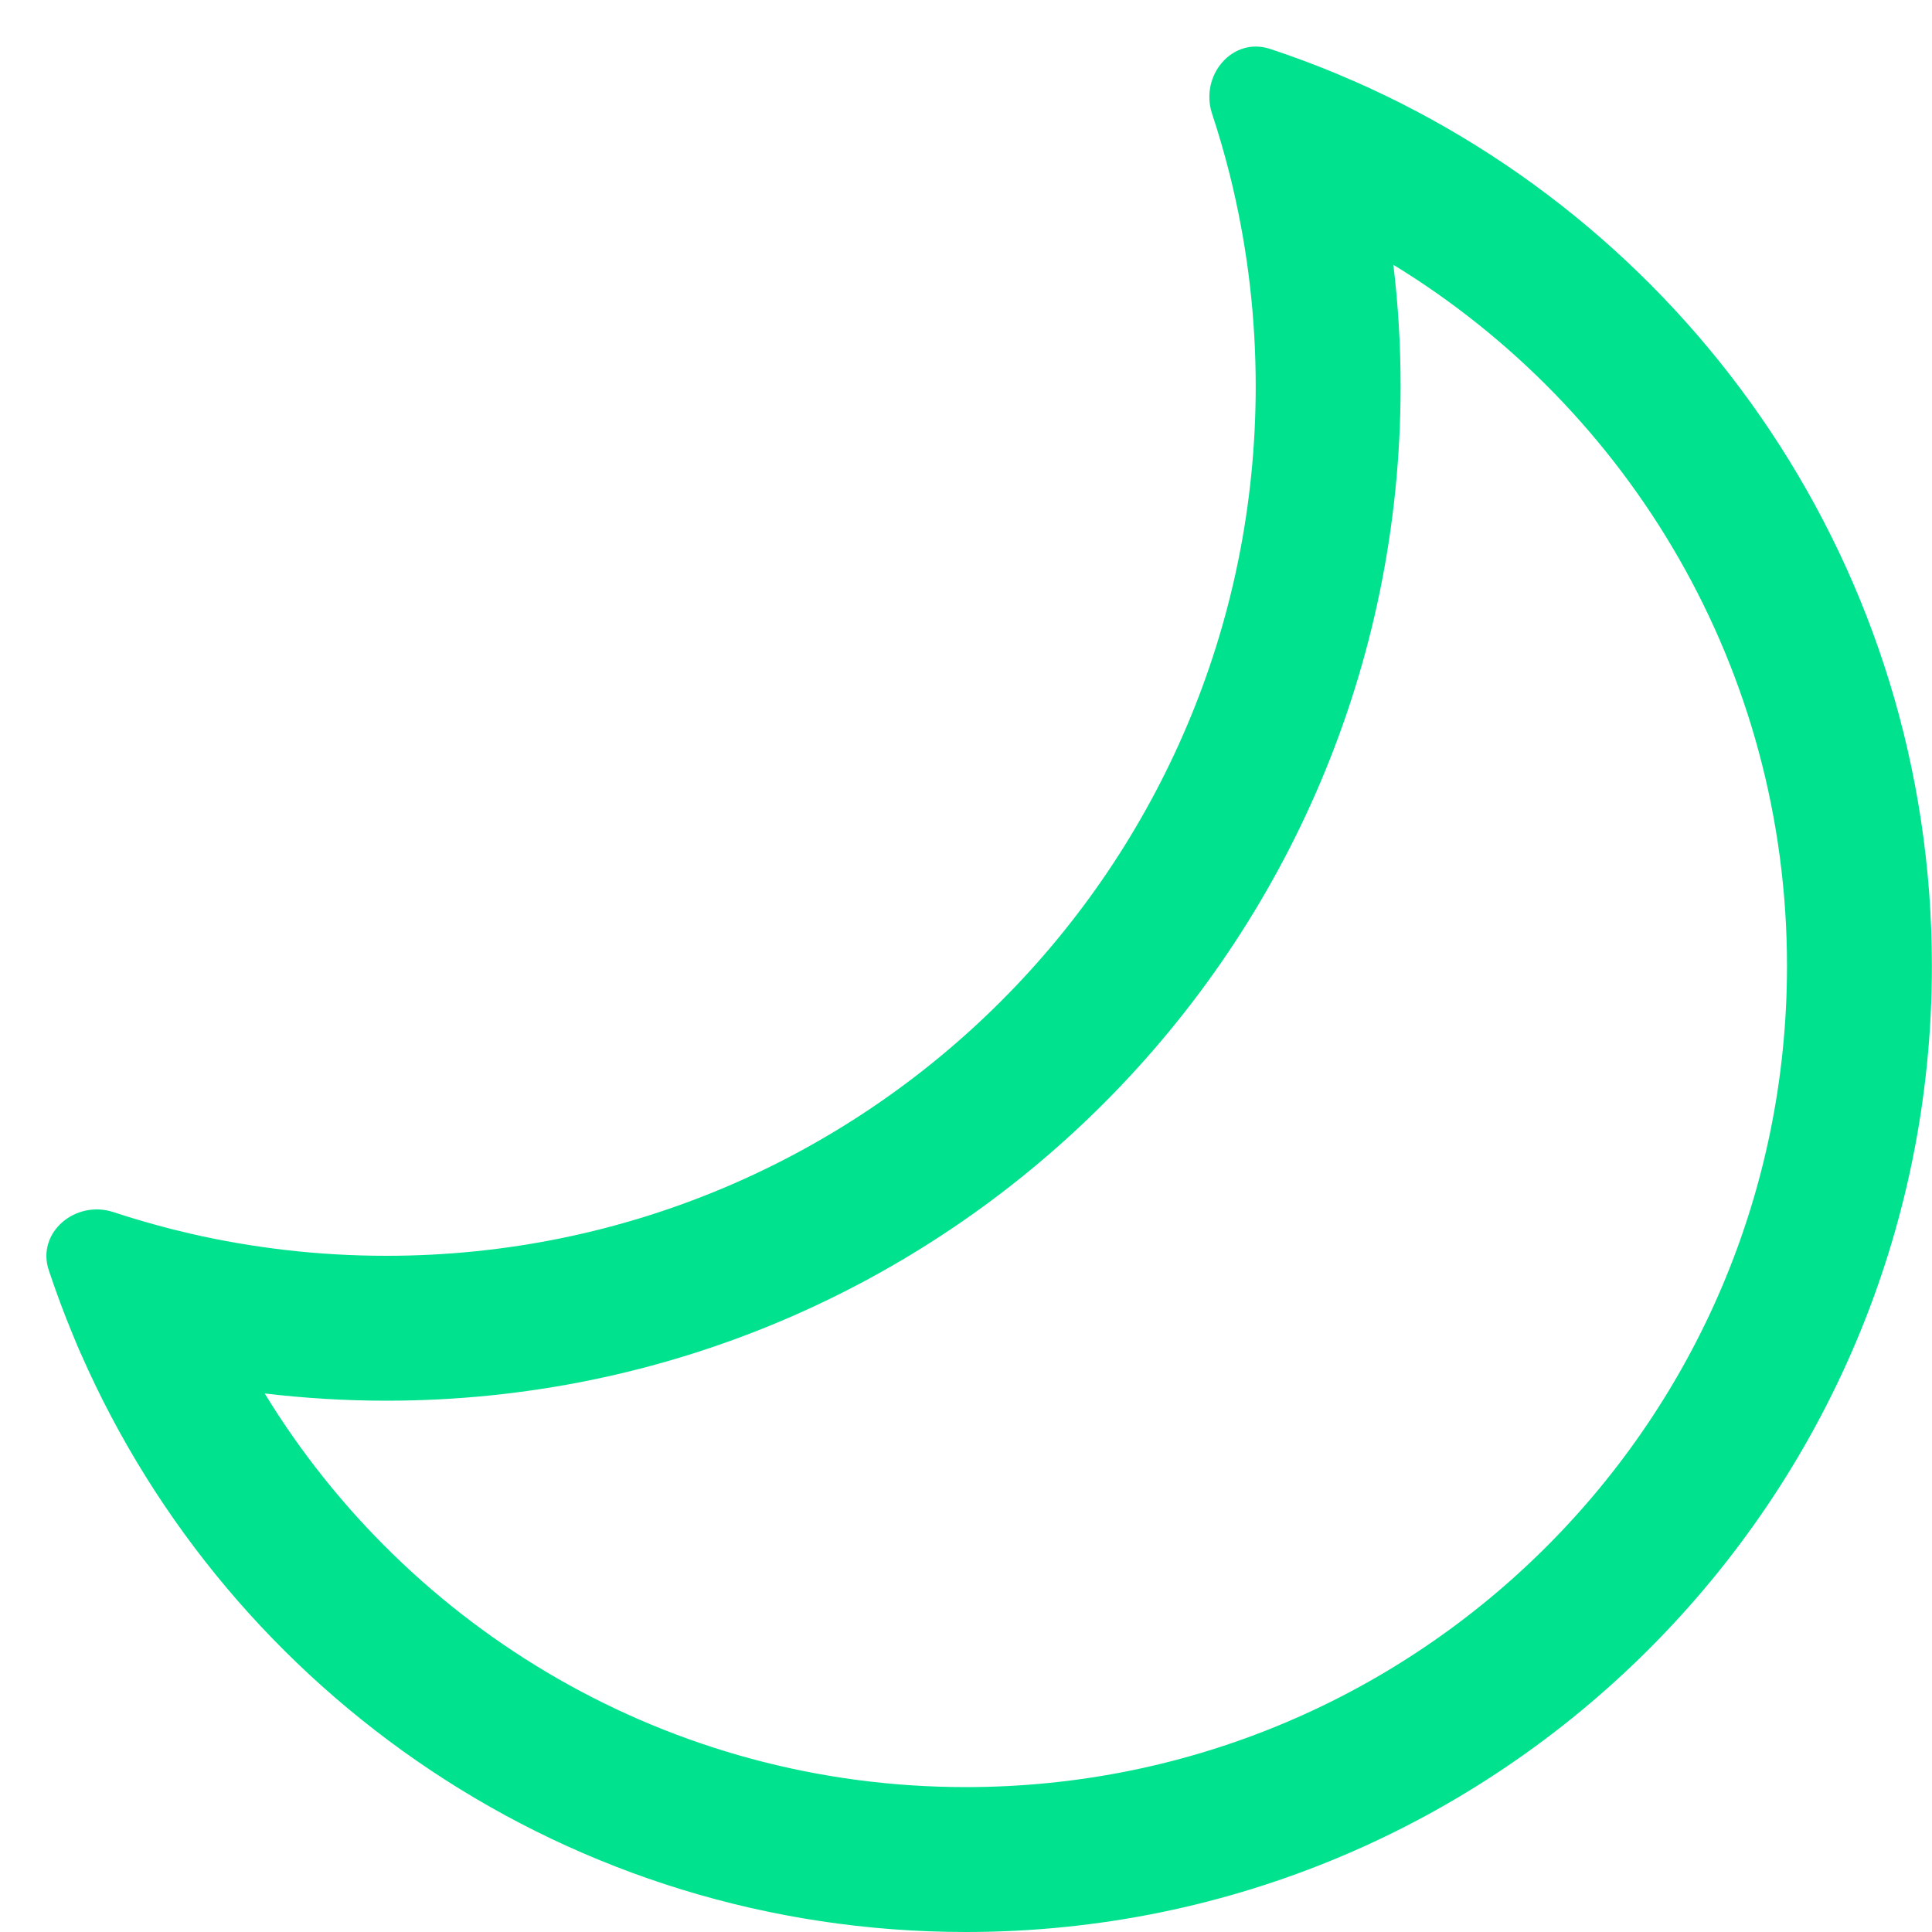
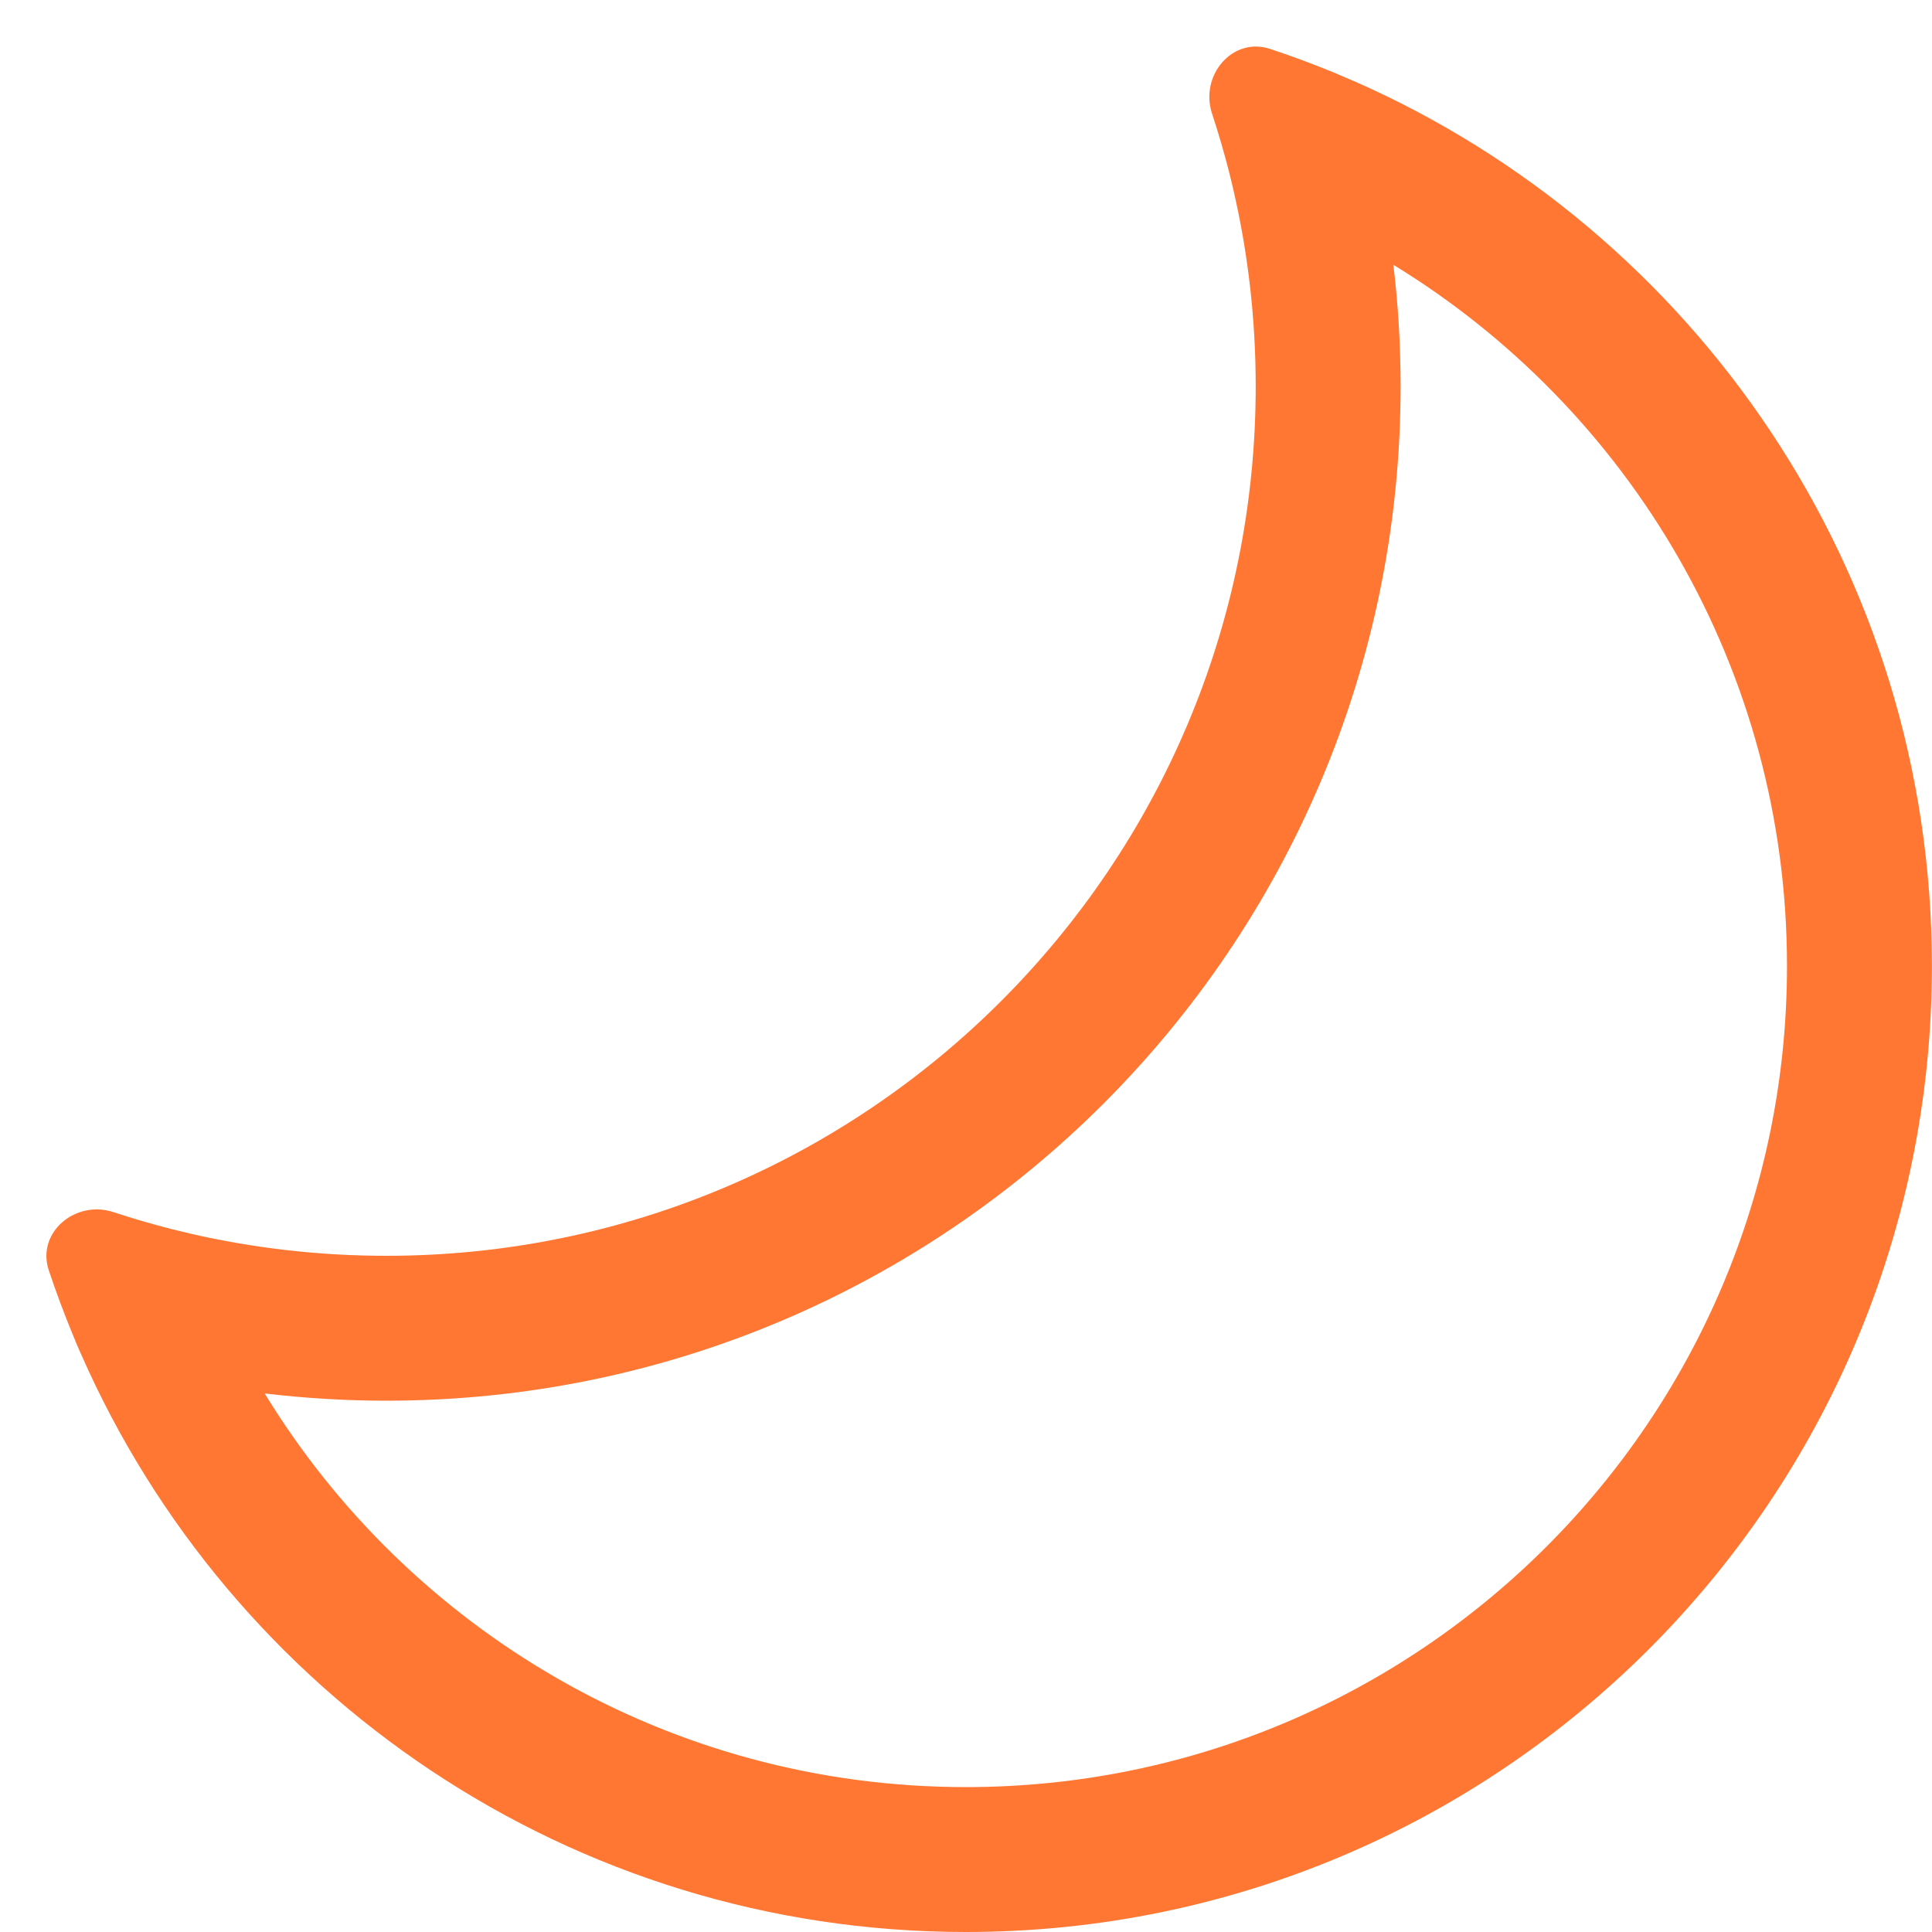
<svg xmlns="http://www.w3.org/2000/svg" width="20" height="20" viewBox="0 0 20 20" fill="none">
-   <path fill-rule="evenodd" clip-rule="evenodd" d="M14.499 4C14.499 9.799 9.798 14.5 3.999 14.5C3.573 14.5 3.153 14.474 2.74 14.425C4.233 16.87 6.927 18.5 9.999 18.5C14.693 18.5 18.499 14.695 18.499 10C18.499 6.928 16.869 4.235 14.424 2.741C14.474 3.154 14.499 3.574 14.499 4ZM12.767 1.961C12.919 2.616 12.999 3.298 12.999 4C12.999 8.97 8.97 13 3.999 13C3.297 13 2.615 12.919 1.959 12.768C1.958 12.767 1.956 12.767 1.954 12.766C1.898 12.753 1.842 12.74 1.786 12.726C1.579 12.673 1.375 12.614 1.175 12.548C0.782 12.418 0.375 12.758 0.505 13.15C0.581 13.377 0.664 13.601 0.755 13.82C0.78 13.882 0.806 13.944 0.833 14.005C0.835 14.008 0.836 14.012 0.838 14.015C2.384 17.539 5.904 20 9.999 20C15.522 20 19.999 15.523 19.999 10C19.999 5.906 17.538 2.386 14.015 0.839C14.011 0.838 14.008 0.836 14.004 0.835C13.943 0.808 13.882 0.782 13.82 0.756C13.6 0.665 13.377 0.582 13.15 0.507C12.757 0.376 12.418 0.783 12.547 1.176C12.613 1.377 12.673 1.581 12.725 1.787C12.739 1.843 12.753 1.899 12.766 1.956C12.766 1.957 12.767 1.959 12.767 1.961Z" fill="#00e28e" />
+   <path fill-rule="evenodd" clip-rule="evenodd" d="M14.499 4C14.499 9.799 9.798 14.5 3.999 14.5C3.573 14.5 3.153 14.474 2.74 14.425C4.233 16.87 6.927 18.5 9.999 18.5C14.693 18.5 18.499 14.695 18.499 10C18.499 6.928 16.869 4.235 14.424 2.741C14.474 3.154 14.499 3.574 14.499 4ZM12.767 1.961C12.919 2.616 12.999 3.298 12.999 4C12.999 8.97 8.97 13 3.999 13C3.297 13 2.615 12.919 1.959 12.768C1.958 12.767 1.956 12.767 1.954 12.766C1.898 12.753 1.842 12.74 1.786 12.726C1.579 12.673 1.375 12.614 1.175 12.548C0.782 12.418 0.375 12.758 0.505 13.15C0.581 13.377 0.664 13.601 0.755 13.82C0.78 13.882 0.806 13.944 0.833 14.005C0.835 14.008 0.836 14.012 0.838 14.015C2.384 17.539 5.904 20 9.999 20C15.522 20 19.999 15.523 19.999 10C19.999 5.906 17.538 2.386 14.015 0.839C14.011 0.838 14.008 0.836 14.004 0.835C13.943 0.808 13.882 0.782 13.82 0.756C13.6 0.665 13.377 0.582 13.15 0.507C12.757 0.376 12.418 0.783 12.547 1.176C12.613 1.377 12.673 1.581 12.725 1.787C12.739 1.843 12.753 1.899 12.766 1.956C12.766 1.957 12.767 1.959 12.767 1.961Z" fill="#f73" />
</svg>
